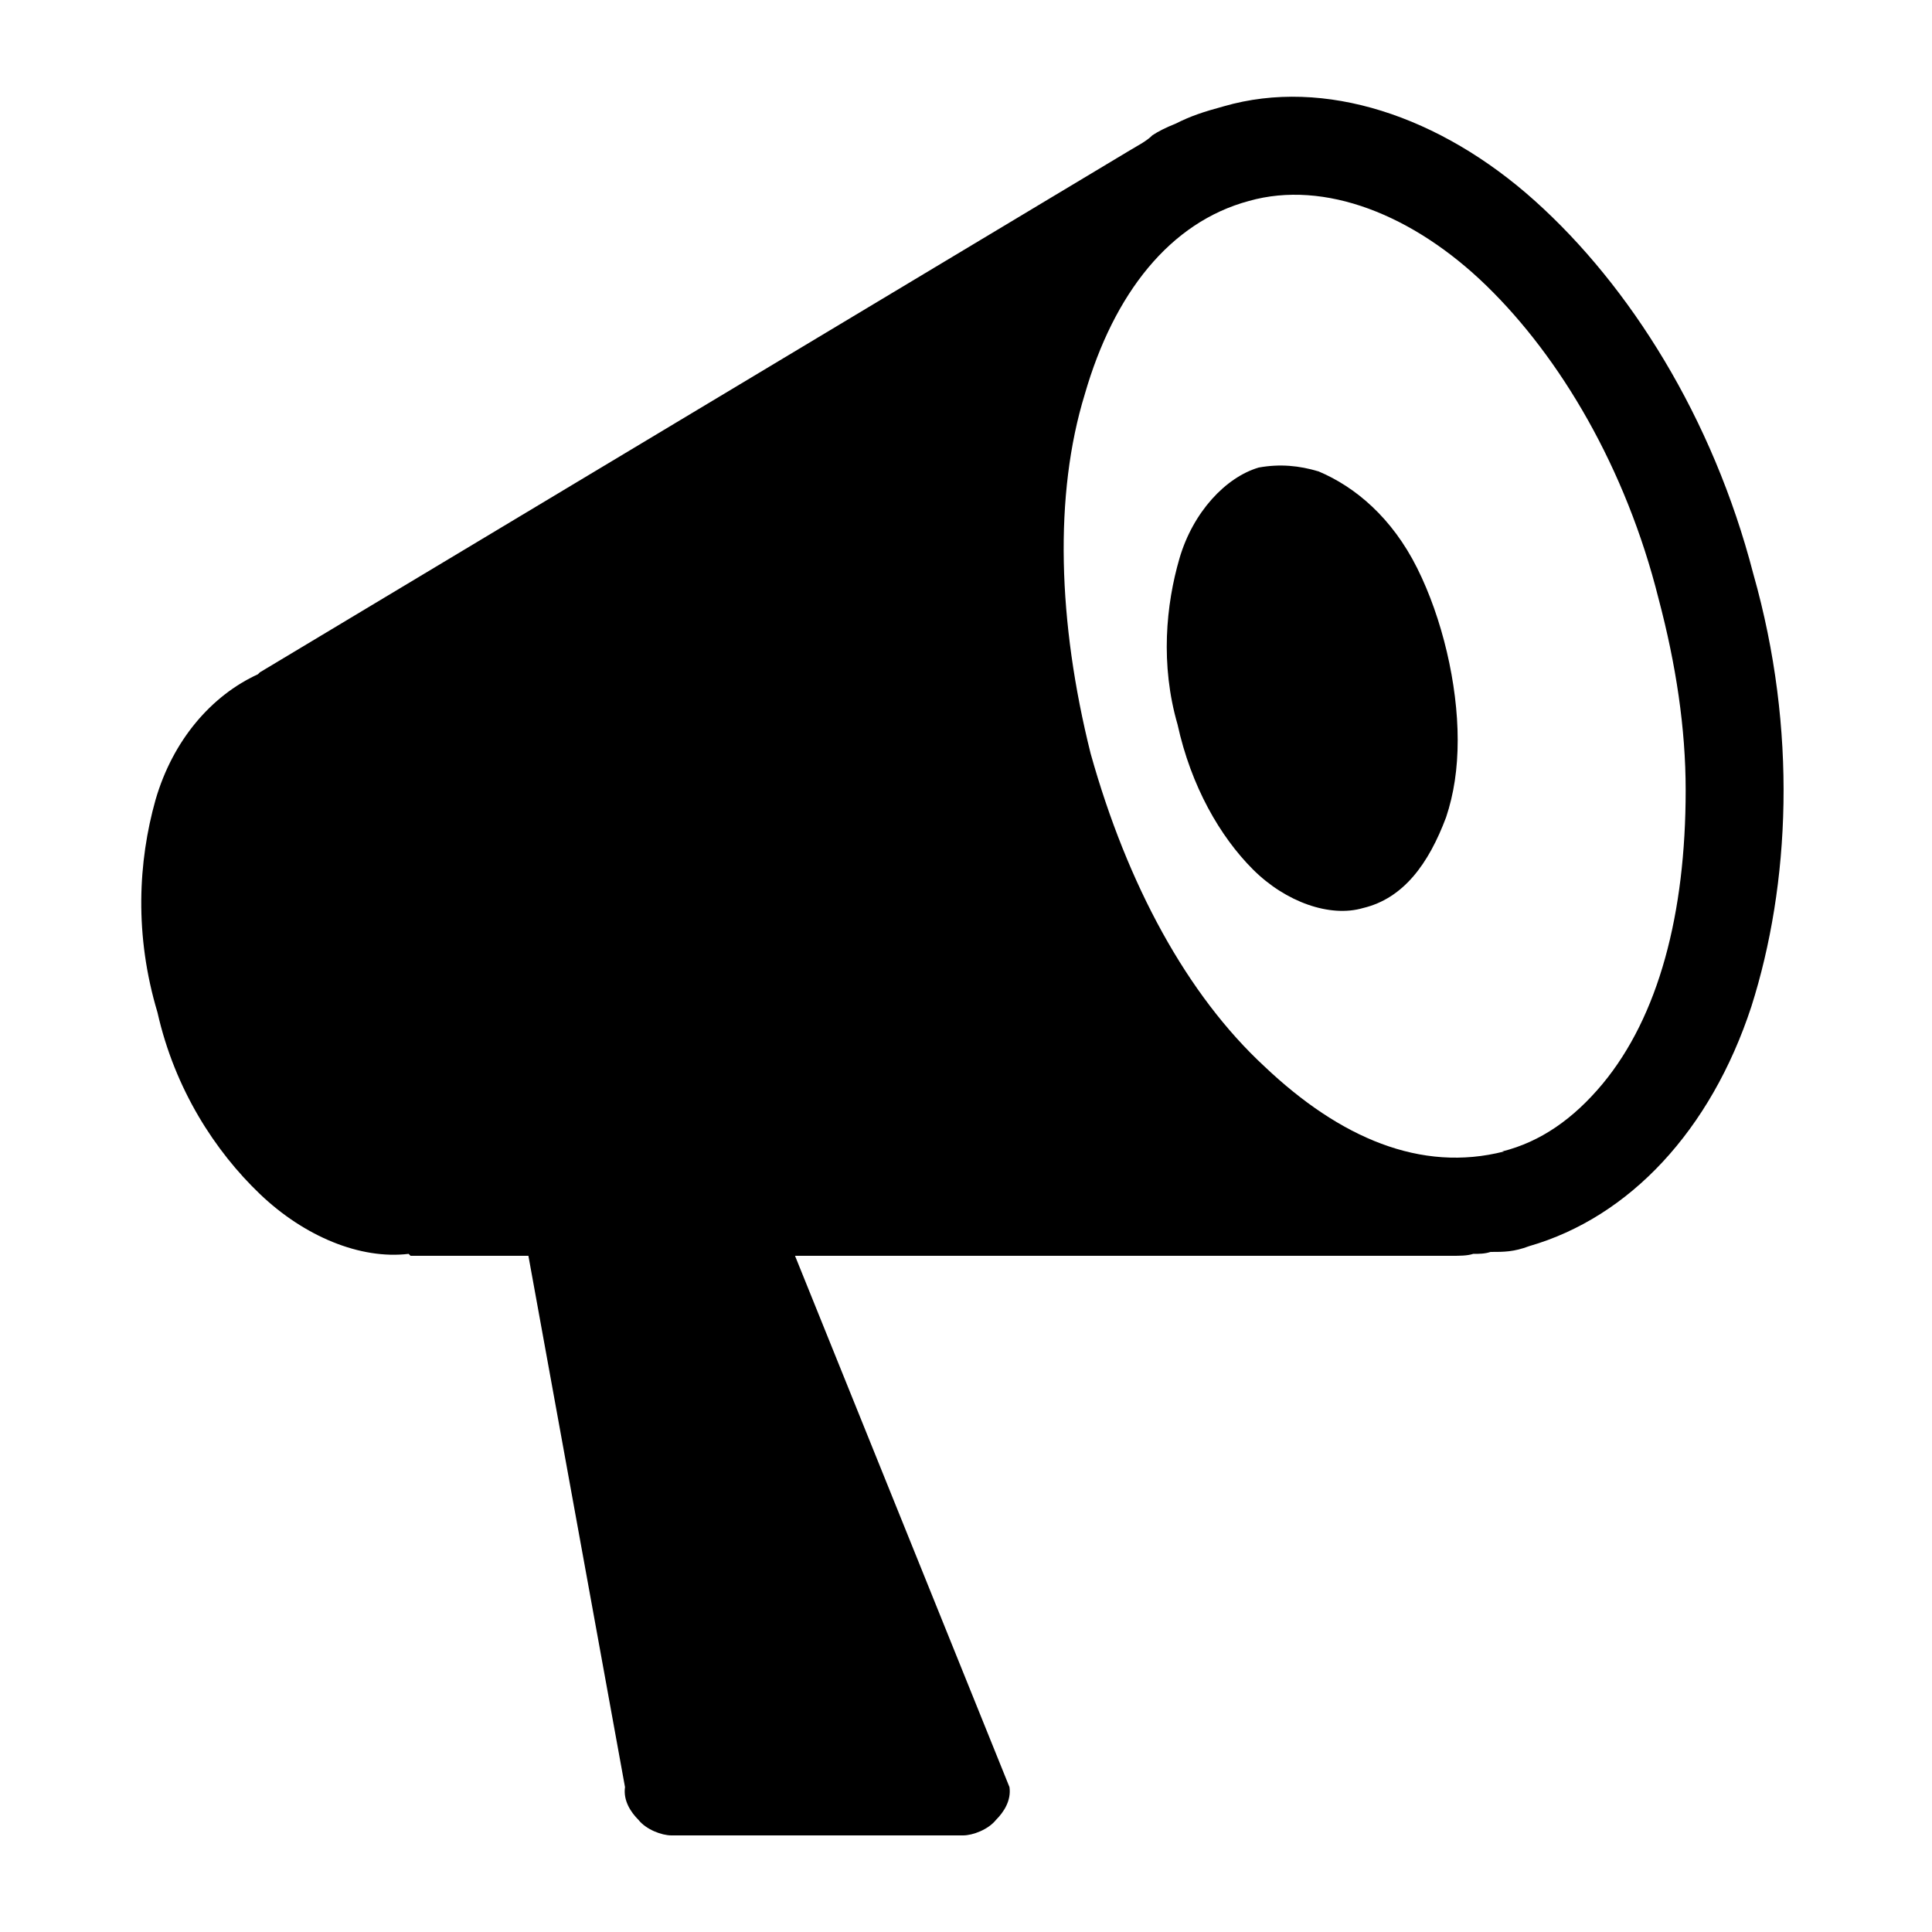
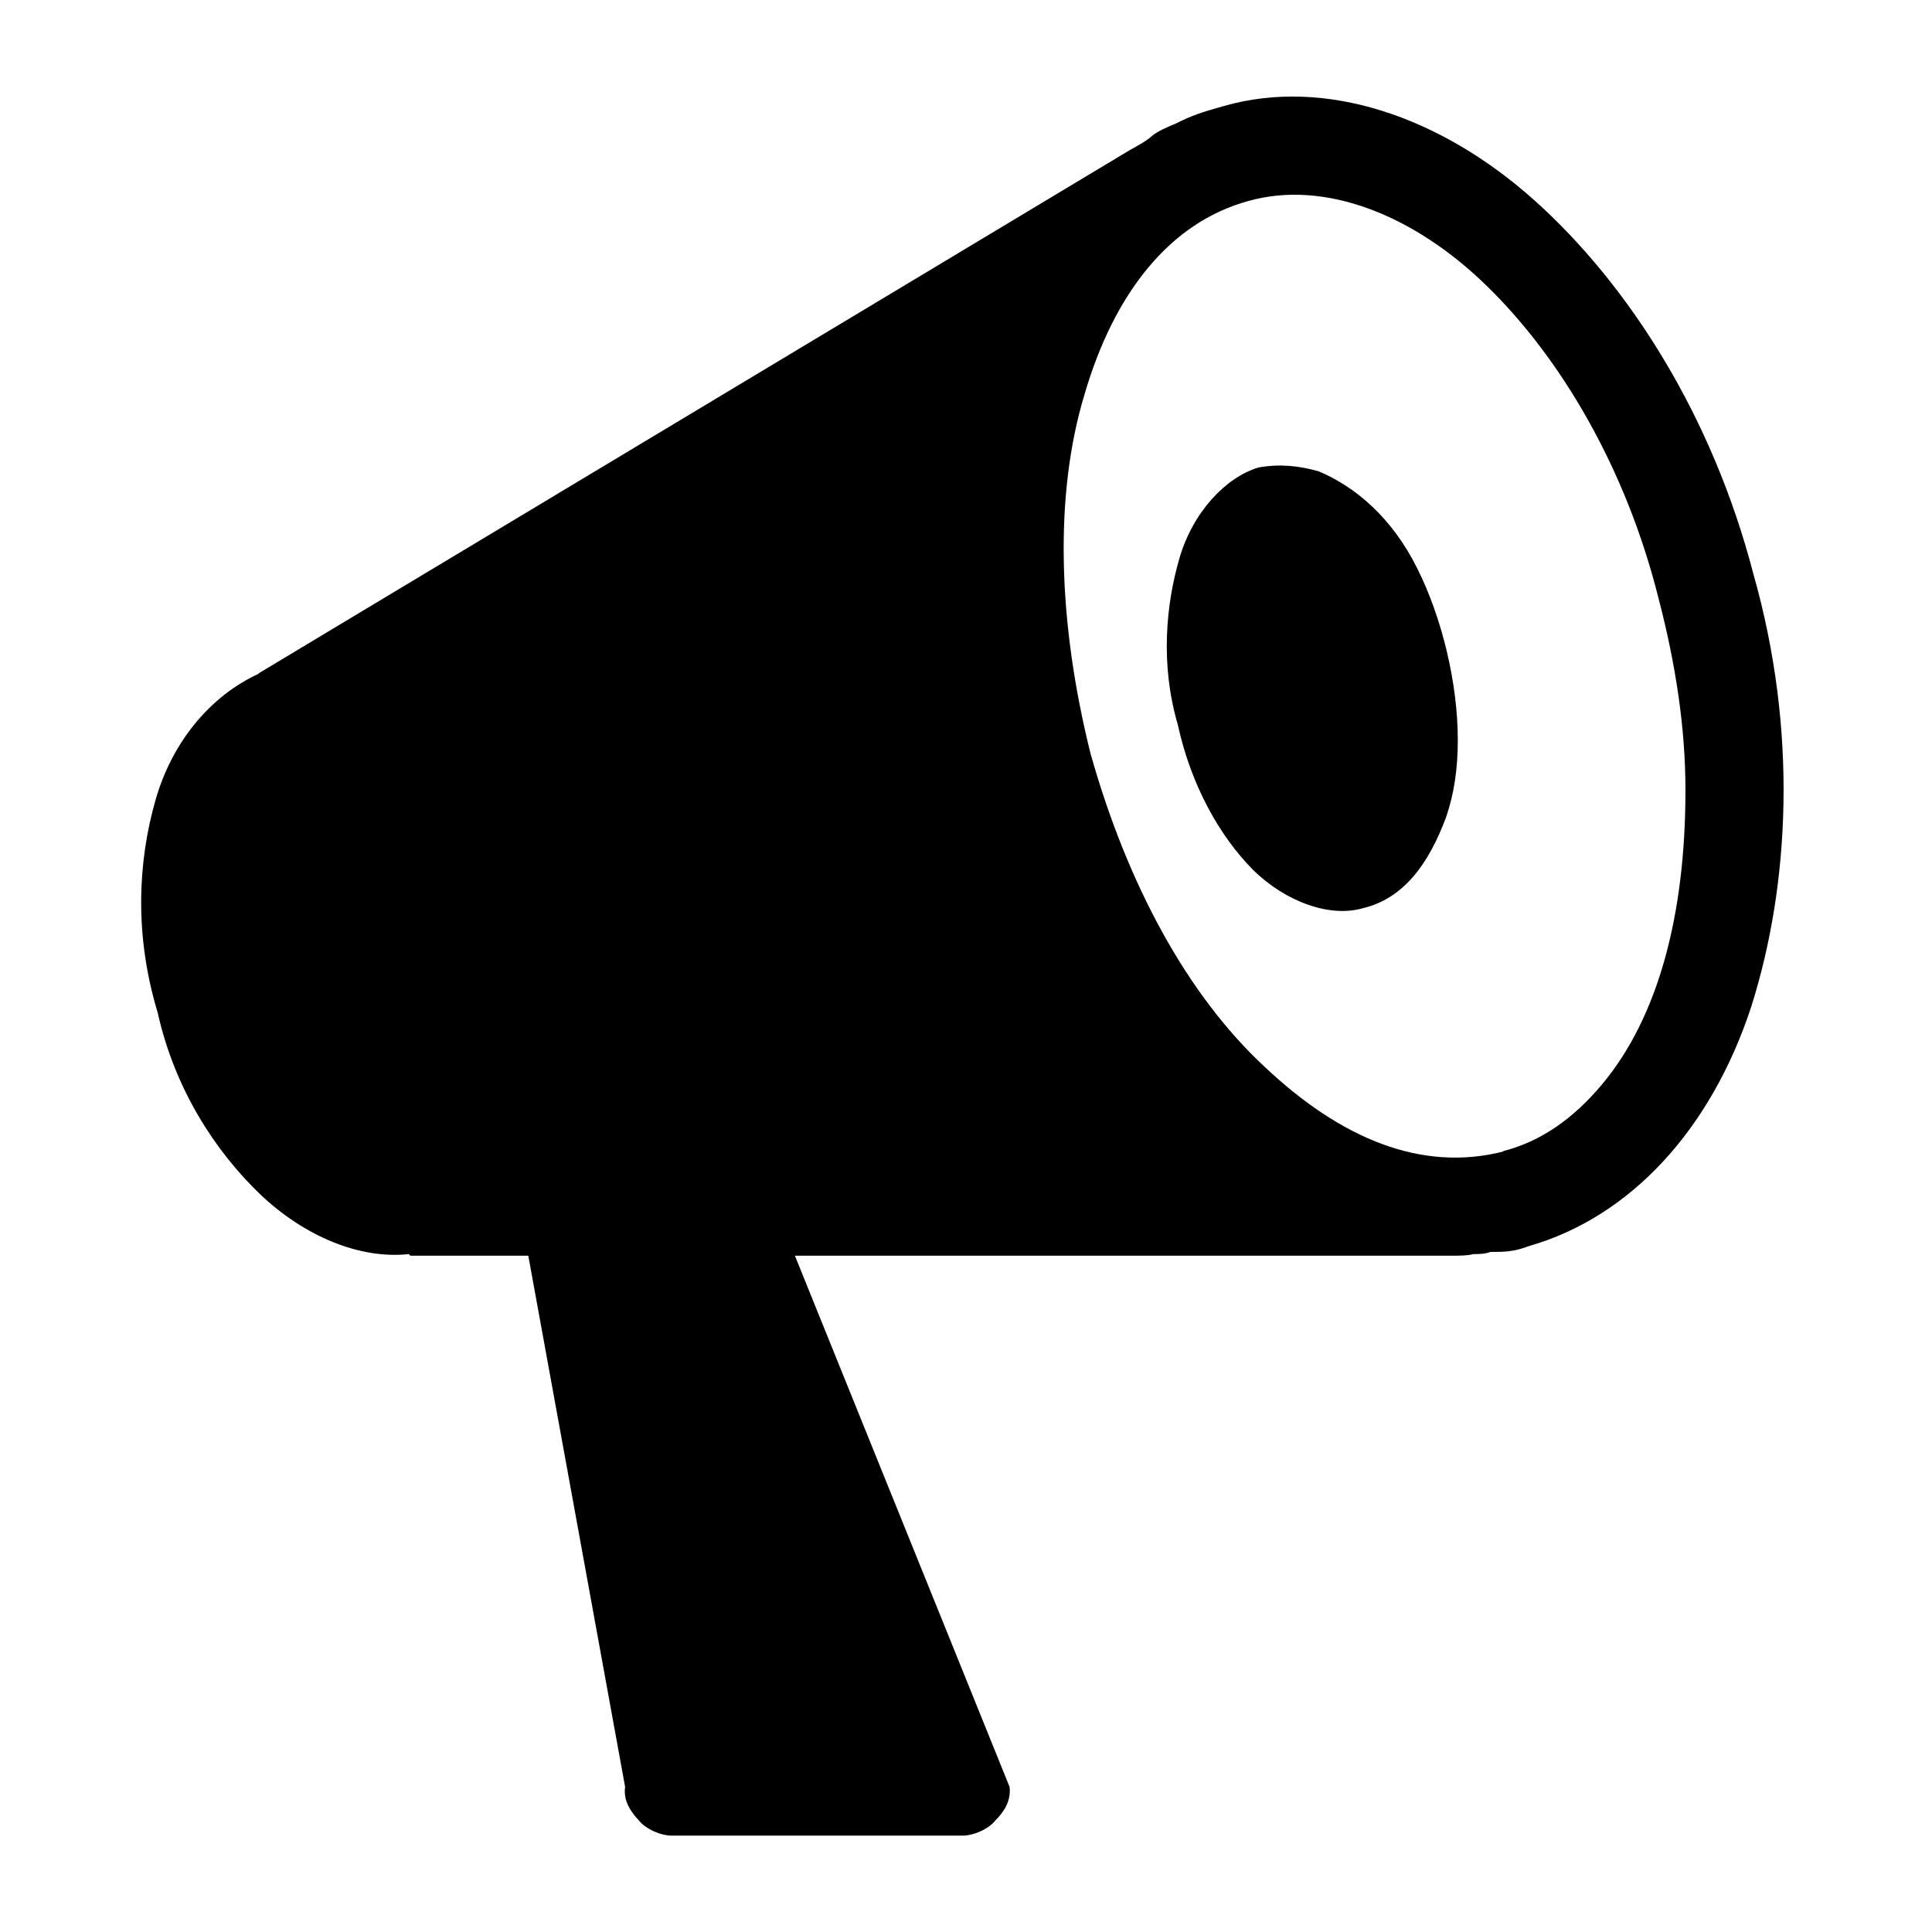
- <svg xmlns="http://www.w3.org/2000/svg" version="1.1" width="20" height="20" viewBox="0 0 20 20">
-   <path d="M18.15 5.94c0.46 1.62 0.38 3.22-0.020 4.48-0.42 1.28-1.26 2.18-2.3 2.48-0.16 0.060-0.26 0.060-0.4 0.060-0.060 0.020-0.12 0.020-0.18 0.020-0.060 0.020-0.14 0.020-0.22 0.020h-6.8l2.22 5.5c0.020 0.14-0.060 0.26-0.14 0.34-0.080 0.1-0.24 0.16-0.34 0.16h-3.020c-0.1 0-0.26-0.060-0.34-0.16-0.080-0.080-0.16-0.2-0.14-0.34l-1-5.5h-1.22l-0.020-0.020c-0.5 0.060-1.080-0.18-1.54-0.62s-0.88-1.080-1.060-1.88c-0.24-0.8-0.2-1.56-0.020-2.2 0.18-0.62 0.58-1.080 1.060-1.3l0.020-0.020 9-5.4c0.1-0.060 0.18-0.1 0.24-0.16 0.060-0.040 0.14-0.080 0.24-0.12 0.16-0.080 0.28-0.12 0.5-0.18 1.040-0.3 2.24 0.1 3.22 0.98s1.84 2.24 2.26 3.86zM15.57 11.92h-0.020c0.4-0.1 0.74-0.34 1.040-0.7 0.58-0.7 0.86-1.76 0.86-3.040 0-0.64-0.1-1.3-0.28-1.98-0.34-1.36-1.020-2.5-1.78-3.24s-1.68-1.1-2.46-0.88c-0.82 0.22-1.4 0.96-1.7 2-0.32 1.040-0.28 2.36 0.060 3.72 0.38 1.36 1 2.5 1.8 3.24 0.78 0.74 1.62 1.1 2.48 0.88zM13.030 4.84c0.22-0.040 0.42-0.020 0.62 0.040 0.38 0.16 0.76 0.48 1.020 1s0.42 1.2 0.42 1.78c0 0.3-0.040 0.56-0.12 0.8-0.18 0.48-0.44 0.84-0.86 0.94-0.34 0.1-0.8-0.060-1.14-0.4s-0.64-0.86-0.78-1.5c-0.18-0.62-0.12-1.24 0.020-1.72s0.48-0.84 0.82-0.94z" />
+ <svg xmlns="http://www.w3.org/2000/svg" width="24px" height="24px" viewBox="0 0 18 18" version="1.1">
+   <g id="surface1">
+     <path style=" stroke:none;fill-rule:nonzero;fill:rgb(0%,0%,0%);fill-opacity:1;" d="M 16.336 5.348 C 16.75 6.805 16.676 8.242 16.316 9.379 C 15.938 10.531 15.184 11.34 14.246 11.609 C 14.102 11.664 14.012 11.664 13.887 11.664 C 13.832 11.684 13.777 11.684 13.727 11.684 C 13.672 11.699 13.598 11.699 13.527 11.699 L 7.406 11.699 L 9.406 16.648 C 9.422 16.777 9.352 16.883 9.277 16.957 C 9.207 17.047 9.062 17.102 8.973 17.102 L 6.254 17.102 C 6.164 17.102 6.02 17.047 5.949 16.957 C 5.879 16.883 5.805 16.777 5.824 16.648 L 4.922 11.699 L 3.824 11.699 L 3.809 11.684 C 3.355 11.734 2.836 11.52 2.422 11.125 C 2.008 10.727 1.629 10.152 1.469 9.434 C 1.25 8.711 1.285 8.027 1.449 7.453 C 1.609 6.895 1.973 6.48 2.402 6.281 L 2.422 6.266 L 10.52 1.402 C 10.609 1.352 10.684 1.312 10.738 1.262 C 10.789 1.223 10.863 1.188 10.953 1.152 C 11.098 1.078 11.203 1.043 11.402 0.988 C 12.34 0.719 13.418 1.078 14.301 1.871 C 15.184 2.664 15.957 3.887 16.336 5.348 Z M 14.012 10.727 L 13.996 10.727 C 14.355 10.637 14.66 10.422 14.93 10.098 C 15.453 9.469 15.703 8.516 15.703 7.363 C 15.703 6.785 15.613 6.191 15.453 5.578 C 15.148 4.355 14.535 3.328 13.852 2.664 C 13.168 1.996 12.34 1.676 11.637 1.871 C 10.898 2.07 10.379 2.734 10.105 3.672 C 9.82 4.609 9.855 5.797 10.16 7.02 C 10.504 8.242 11.062 9.27 11.781 9.938 C 12.484 10.602 13.238 10.926 14.012 10.727 Z M 11.727 4.355 C 11.926 4.32 12.105 4.34 12.285 4.391 C 12.629 4.535 12.969 4.824 13.203 5.293 C 13.438 5.762 13.582 6.371 13.582 6.895 C 13.582 7.164 13.547 7.398 13.473 7.613 C 13.312 8.047 13.078 8.371 12.699 8.461 C 12.395 8.551 11.98 8.406 11.672 8.102 C 11.367 7.793 11.098 7.324 10.973 6.75 C 10.809 6.191 10.863 5.633 10.988 5.203 C 11.113 4.77 11.422 4.445 11.727 4.355 Z M 11.727 4.355 " />
+   </g>
</svg>
